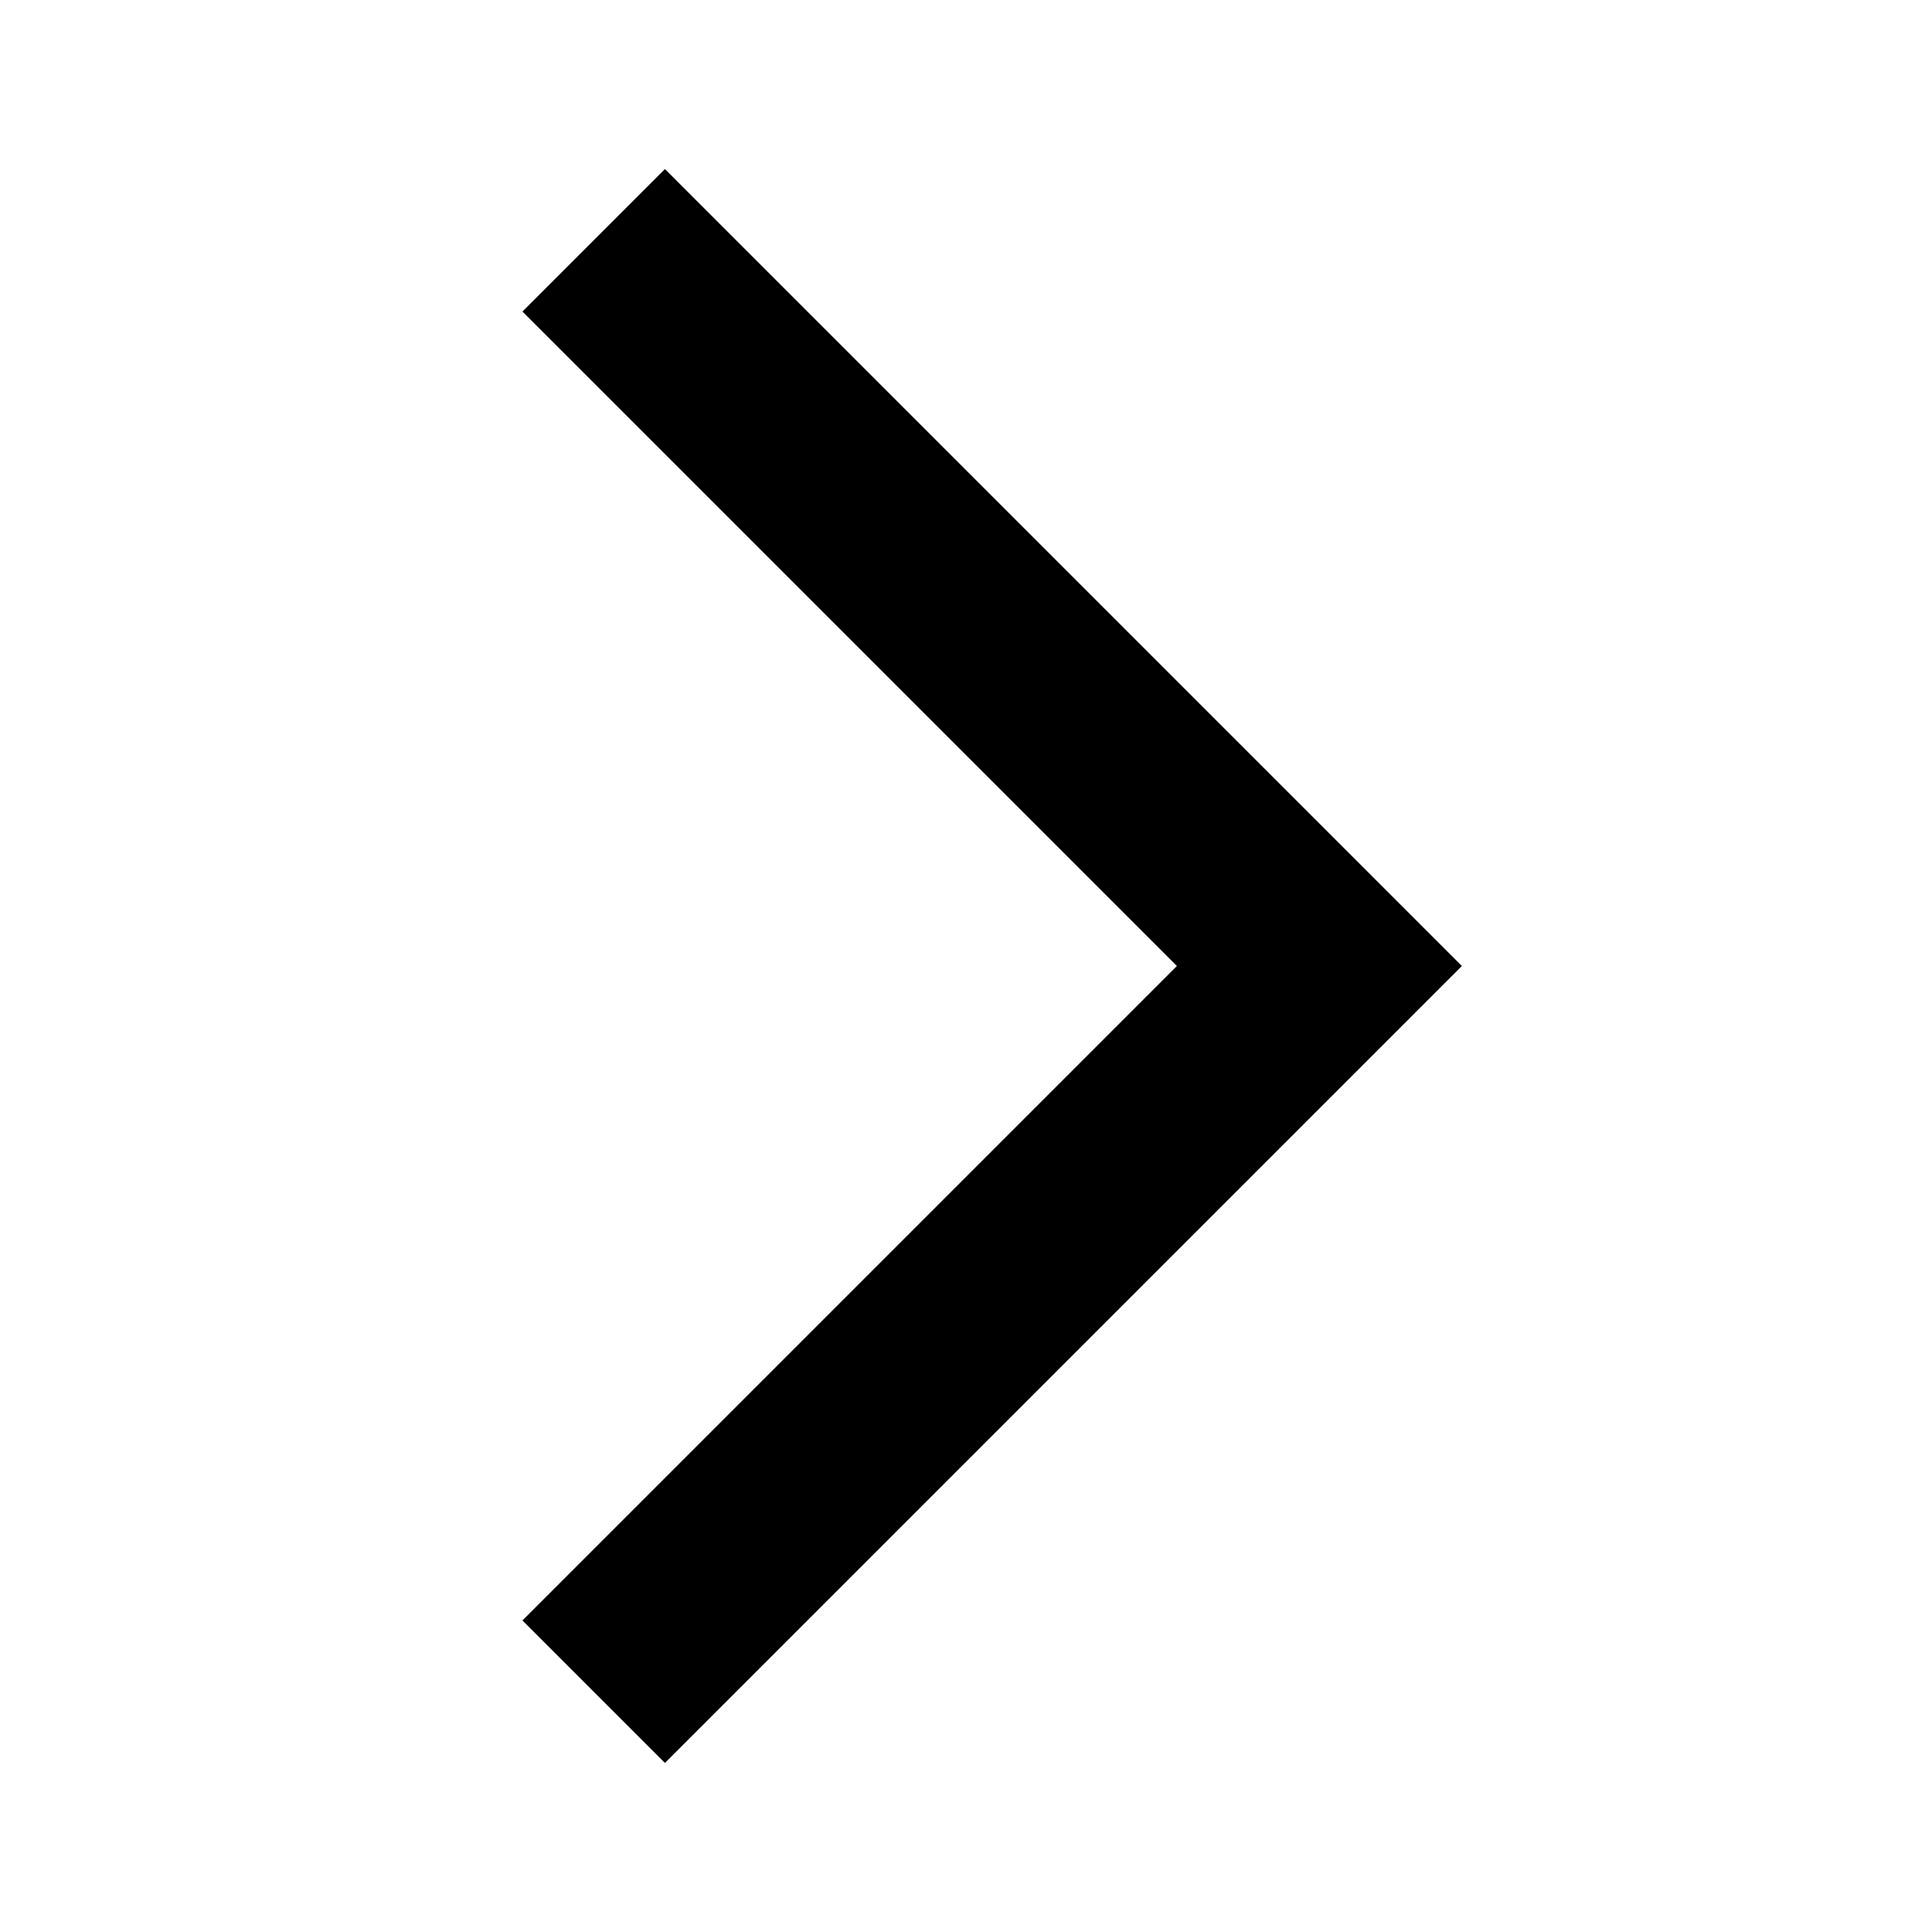
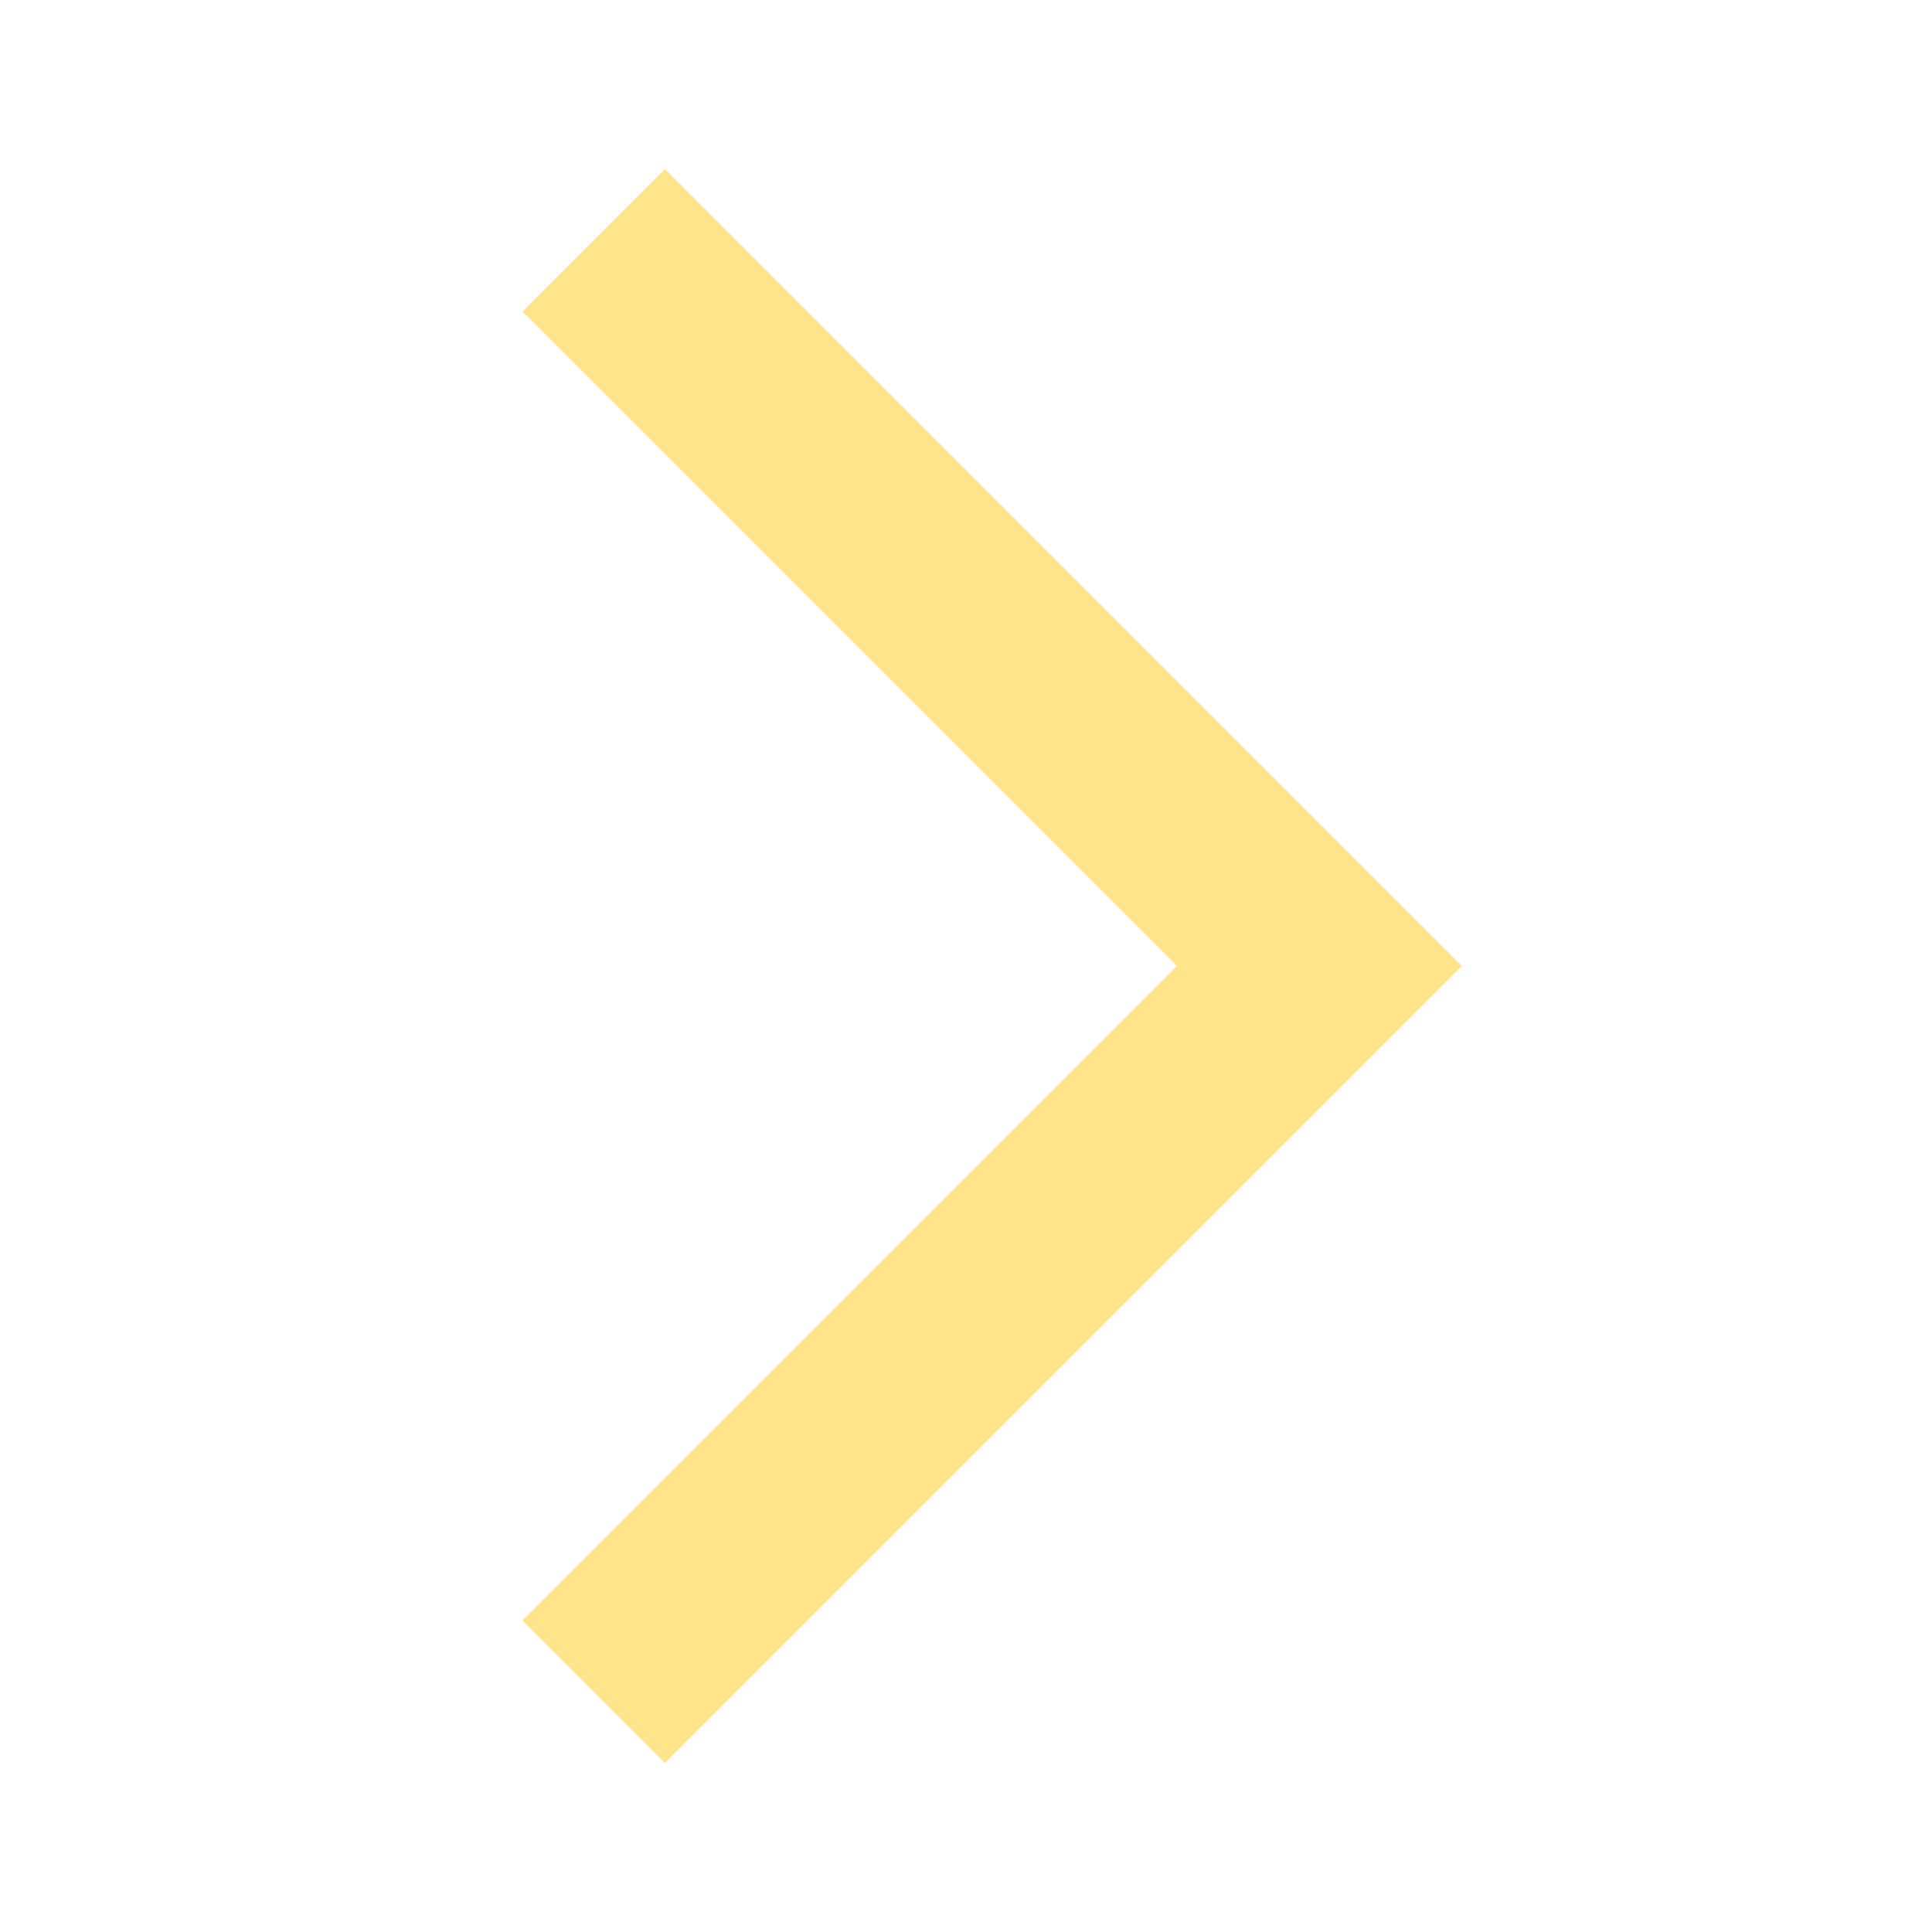
<svg xmlns="http://www.w3.org/2000/svg" width="24" height="24" viewBox="0 0 24 24" fill="none">
-   <path d="M6.49 20.13L8.26 21.9L18.16 12L8.26 2.1L6.49 3.87L14.62 12L6.49 20.13Z" fill="black" />
+   <path d="M6.49 20.13L8.26 21.9L18.16 12L8.26 2.1L6.49 3.87L14.62 12L6.49 20.13Z" fill="#FFE48B" />
</svg>
